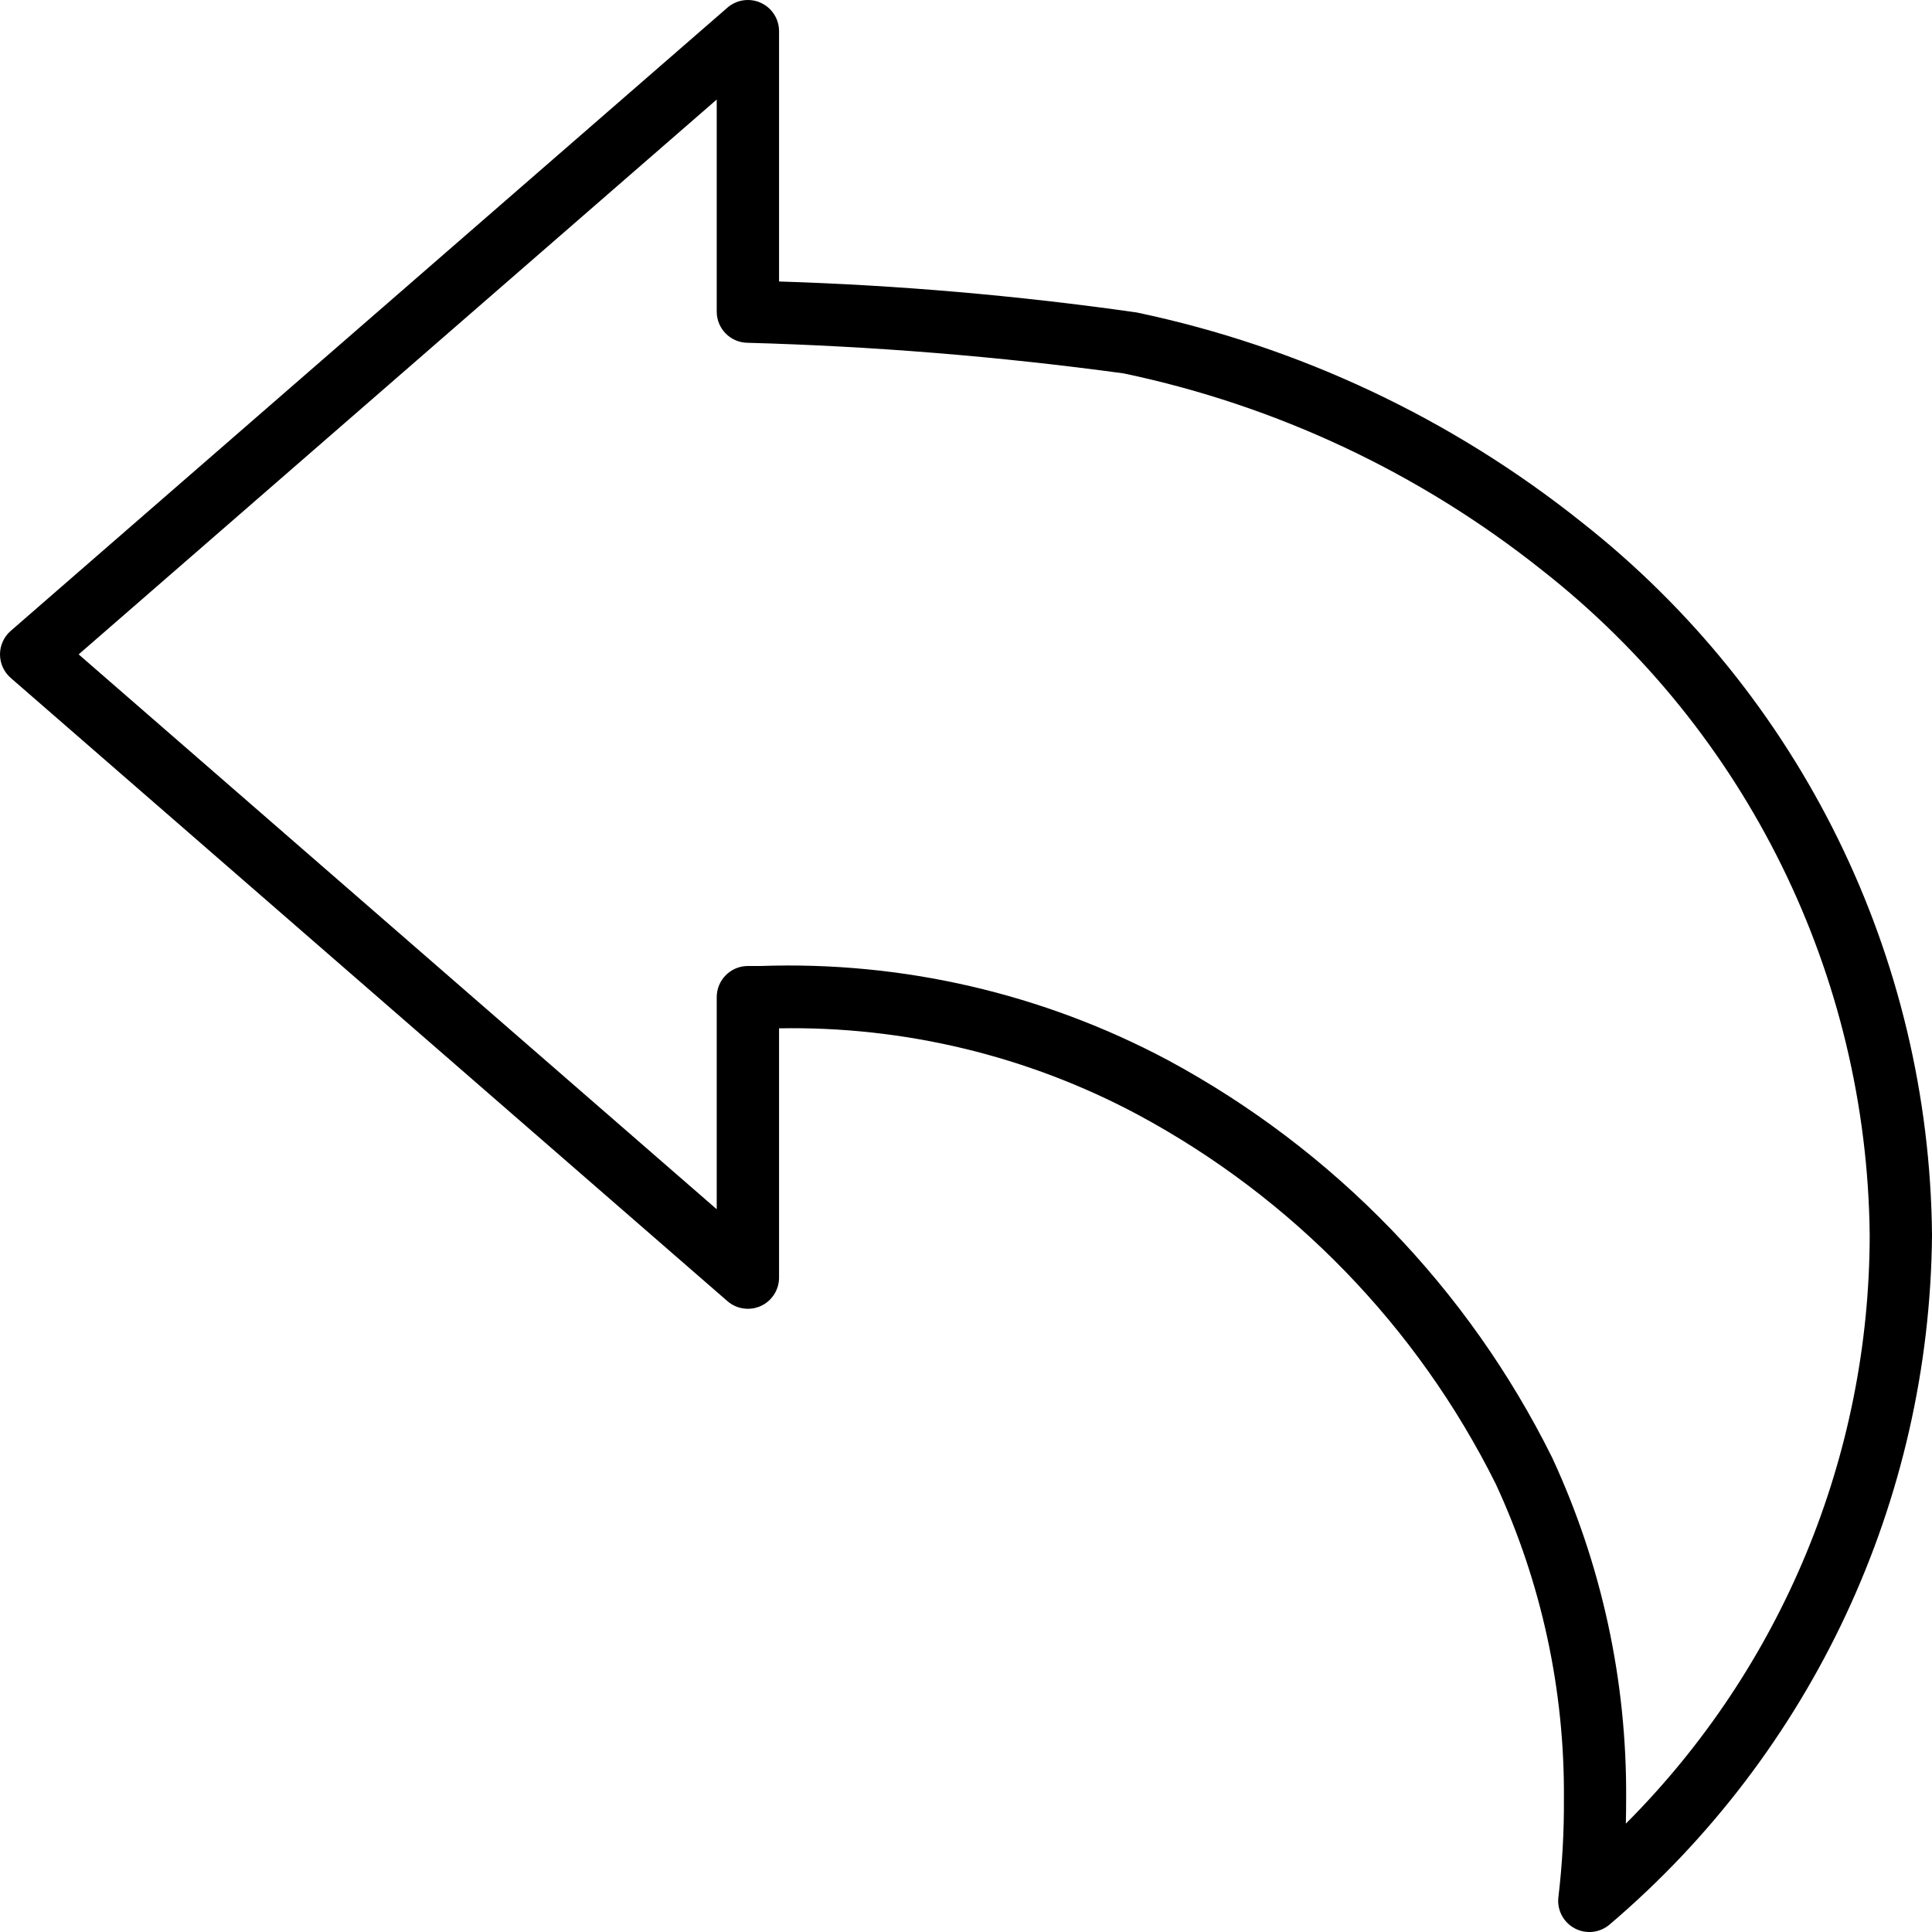
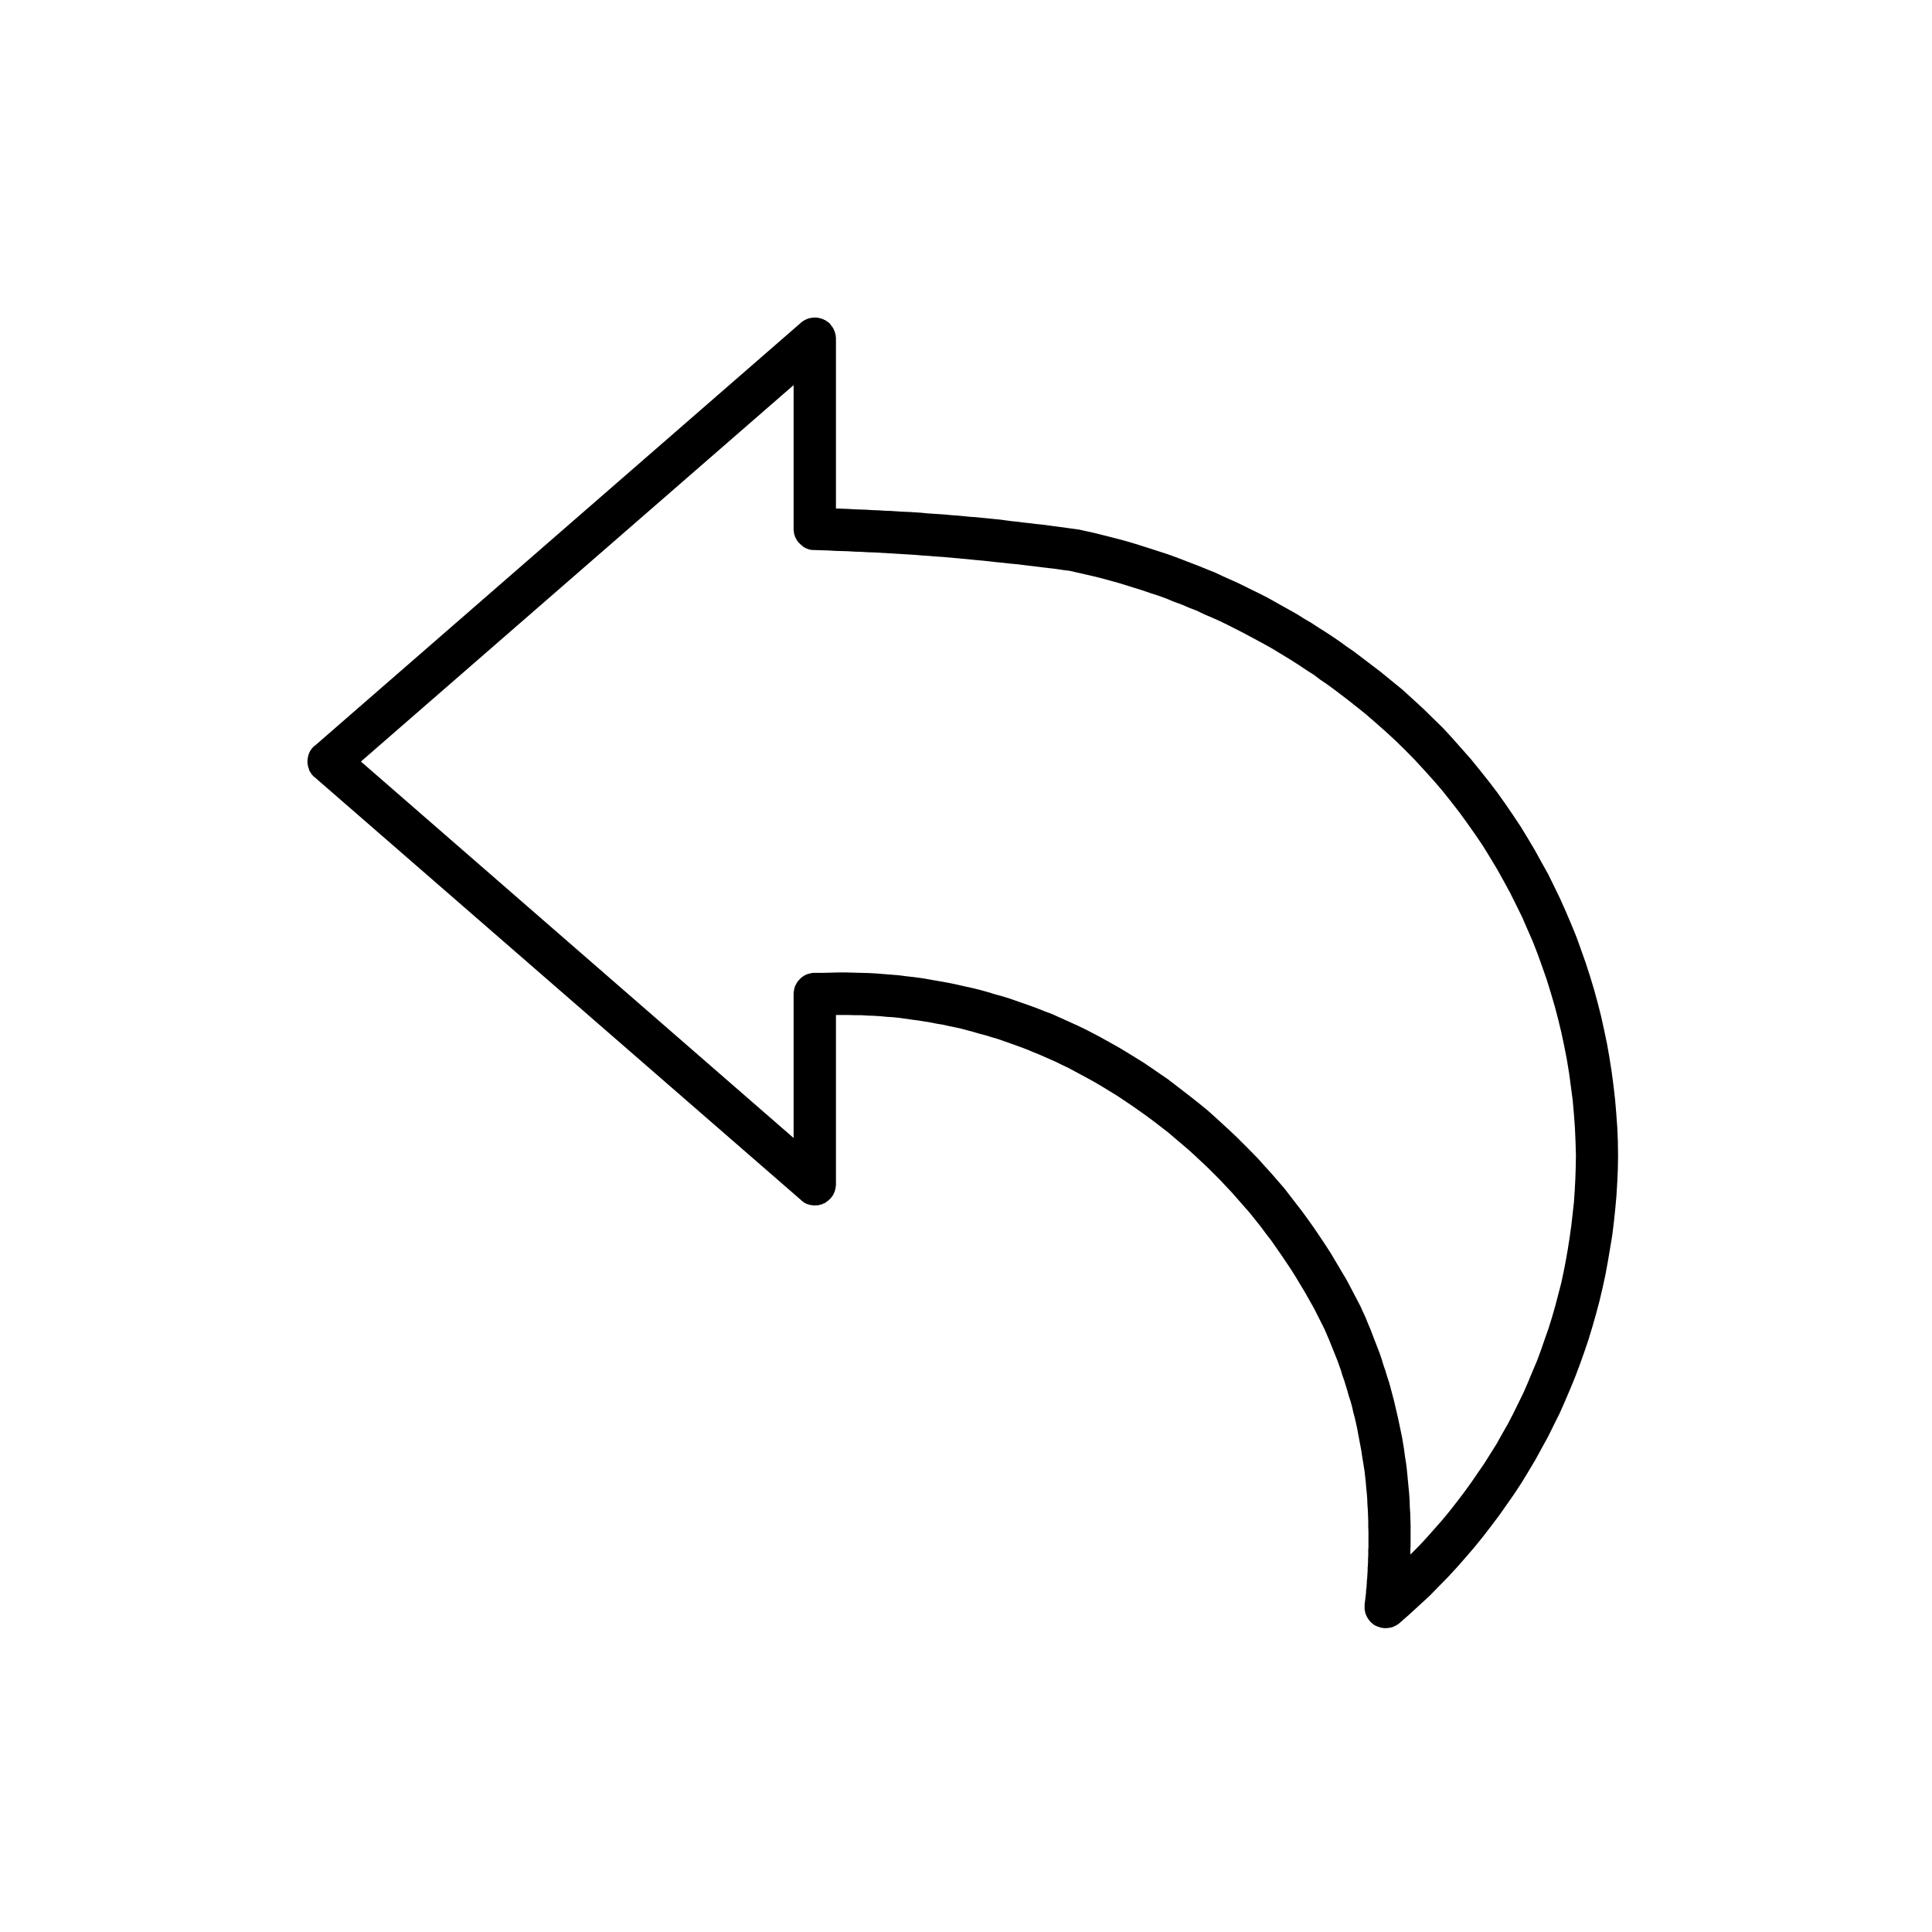
- <svg xmlns="http://www.w3.org/2000/svg" viewBox="0 0 496 496" preserveAspectRatio="none">
-   <path d="m406.027 134.035c-33.344-26.613-72.457-45.043-114.207-53.816-30.438-4.34-61.09-6.996-91.816-7.953v-64.266c0-3.133-1.828-5.98-4.68-7.277-2.855-1.301-6.203-.816-8.57 1.238l-184 160c-1.746 1.52-2.754 3.723-2.754 6.039 0 2.32 1.008 4.523 2.754 6.043l184 160c2.367 2.055 5.715 2.539 8.57 1.238 2.852-1.297 4.68-4.145 4.68-7.281v-64c32.062-.582 63.746 7.031 92.039 22.129 39.727 21.344 71.855 54.484 91.961 94.848 11.73 25.309 17.707 52.906 17.496 80.801.055 8.434-.414 16.859-1.41 25.234-.41 3.285 1.246 6.484 4.172 8.047 2.922 1.562 6.5 1.16 9.008-1.008 51.945-44.195 82.133-108.77 82.734-176.969-.664-71.508-33.766-138.844-89.977-183.047zm11.375 334.145c.051-2.082.074-4.215.074-6.402.211-30.246-6.277-60.164-19.008-87.598-21.535-43.379-55.988-79.016-98.617-102-32.148-17.129-68.246-25.469-104.648-24.18h-3.312c-4.375.062-7.887 3.629-7.887 8v54.449l-163.809-142.449 163.809-142.445v54.445c0 4.348 3.465 7.898 7.809 8 32.332.883 64.598 3.504 96.648 7.859 39.305 8.25 76.133 25.582 107.543 50.613 52.422 41.191 83.32 103.945 84 170.609-.059 56.664-22.566 110.996-62.602 151.098zm0 0" />
+ <svg xmlns="http://www.w3.org/2000/svg" xmlns:xlink="http://www.w3.org/1999/xlink" version="1.1" preserveAspectRatio="xMidYMid meet" viewBox="0 0 95.82 95.82" width="95.82" height="95.82">
+   <defs>
+     <path d="M40.59 15.76L40.62 15.77L40.64 15.78L40.67 15.78L40.82 15.83L40.84 15.84L40.87 15.86L40.9 15.87L40.93 15.88L40.96 15.9L40.98 15.92L41.01 15.93L41.03 15.95L41.06 15.97L41.08 15.98L41.12 16.02L41.15 16.04L41.17 16.06L41.19 16.1L41.21 16.12L41.22 16.14L41.24 16.16L41.26 16.19L41.28 16.21L41.29 16.23L41.31 16.26L41.32 16.28L41.34 16.31L41.35 16.34L41.36 16.36L41.37 16.39L41.39 16.42L41.4 16.44L41.41 16.47L41.41 16.5L41.43 16.56L41.44 16.58L41.44 16.61L41.45 16.64L41.45 16.7L41.46 16.74L41.46 25.22L41.76 25.23L42.06 25.24L42.37 25.26L42.67 25.27L42.97 25.28L43.27 25.3L43.58 25.31L43.87 25.33L44.18 25.34L44.78 25.38L45.08 25.39L45.69 25.43L45.98 25.46L46.59 25.5L46.89 25.52L47.19 25.55L47.49 25.57L48.1 25.63L48.39 25.65L49 25.71L49.29 25.74L49.6 25.77L49.89 25.81L50.2 25.85L50.49 25.88L50.8 25.92L51.09 25.95L51.4 25.99L51.7 26.02L52 26.06L52.3 26.1L52.89 26.18L53.19 26.22L53.49 26.26L53.9 26.35L54.31 26.44L55.53 26.75L55.93 26.86L56.33 26.98L57.12 27.23L57.92 27.49L58.31 27.63L58.7 27.78L59.09 27.93L59.48 28.08L59.87 28.24L60.25 28.39L60.63 28.57L61.01 28.74L61.39 28.91L62.14 29.28L62.51 29.46L62.88 29.65L63.61 30.06L63.97 30.26L64.34 30.47L64.69 30.69L65.05 30.9L65.4 31.13L65.75 31.35L66.1 31.58L66.45 31.82L66.78 32.06L67.13 32.3L67.46 32.55L68.13 33.06L68.46 33.31L69.01 33.76L69.55 34.2L70.58 35.14L71.08 35.63L71.57 36.11L72.04 36.62L72.96 37.66L73.39 38.19L73.82 38.73L74.24 39.28L74.64 39.84L75.03 40.41L75.41 40.98L75.77 41.57L76.12 42.16L76.45 42.76L76.78 43.35L77.08 43.96L77.38 44.58L77.66 45.21L77.93 45.84L78.19 46.48L78.42 47.12L78.65 47.77L78.86 48.42L79.06 49.08L79.24 49.74L79.41 50.41L79.56 51.09L79.7 51.76L79.82 52.44L79.93 53.14L80.02 53.82L80.1 54.51L80.16 55.21L80.21 55.9L80.24 56.6L80.25 57.3L80.24 57.97L80.21 58.64L80.17 59.3L80.11 59.97L80.04 60.63L79.96 61.28L79.85 61.94L79.74 62.59L79.62 63.24L79.48 63.88L79.33 64.52L79.16 65.16L78.98 65.79L78.79 66.42L78.58 67.04L78.36 67.66L78.13 68.27L77.88 68.88L77.62 69.49L77.36 70.08L77.07 70.66L76.78 71.25L76.46 71.83L76.15 72.4L75.81 72.97L75.47 73.53L75.11 74.08L74.36 75.15L73.96 75.68L73.56 76.2L73.14 76.72L72.71 77.22L72.28 77.71L71.83 78.2L71.36 78.68L70.9 79.15L70.41 79.6L69.91 80.06L69.41 80.5L69.38 80.52L69.36 80.54L69.3 80.58L69.28 80.59L69.25 80.61L69.22 80.62L69.2 80.64L69.14 80.66L69.11 80.68L68.99 80.72L68.96 80.72L68.9 80.74L68.83 80.74L68.8 80.75L68.62 80.75L68.59 80.74L68.56 80.74L68.53 80.73L68.5 80.73L68.29 80.66L68.26 80.64L68.22 80.63L68.19 80.61L68.17 80.6L68.11 80.56L68.09 80.54L68.06 80.52L68.02 80.48L67.99 80.46L67.93 80.39L67.91 80.36L67.89 80.34L67.87 80.31L67.85 80.29L67.84 80.26L67.82 80.24L67.81 80.21L67.79 80.18L67.78 80.16L67.77 80.13L67.75 80.1L67.71 79.98L67.71 79.95L67.69 79.89L67.69 79.86L67.68 79.83L67.68 79.57L67.72 79.25L67.73 79.16L67.75 78.99L67.75 78.91L67.78 78.67L67.78 78.59L67.79 78.5L67.79 78.41L67.81 78.25L67.81 78.17L67.82 78.09L67.82 78.01L67.83 77.92L67.83 77.75L67.84 77.67L67.84 77.59L67.85 77.51L67.85 77.26L67.86 77.18L67.86 76.85L67.87 76.76L67.87 75.99L67.86 75.71L67.86 75.44L67.85 75.17L67.84 74.9L67.82 74.63L67.81 74.35L67.79 74.08L67.76 73.8L67.74 73.54L67.68 72.99L67.64 72.73L67.55 72.18L67.51 71.91L67.46 71.65L67.41 71.38L67.31 70.85L67.25 70.57L67.19 70.31L67.12 70.05L67.06 69.78L66.99 69.52L66.9 69.25L66.83 69L66.67 68.47L66.58 68.22L66.5 67.95L66.32 67.45L65.91 66.43L65.69 65.92L65.57 65.68L65.17 64.89L64.95 64.5L64.73 64.11L64.28 63.36L64.05 62.99L63.56 62.26L63.06 61.54L62.79 61.19L62.53 60.84L61.98 60.15L61.69 59.82L61.4 59.49L61.12 59.17L60.81 58.84L60.52 58.53L59.9 57.91L59.57 57.6L59.26 57.31L58.93 57.01L57.93 56.16L57.58 55.89L57.23 55.62L56.88 55.36L56.53 55.11L56.16 54.85L55.43 54.36L54.68 53.9L54.29 53.67L53.91 53.46L53.52 53.25L53.24 53.1L52.96 52.95L52.68 52.82L52.4 52.68L52.11 52.55L51.54 52.3L51.24 52.18L50.96 52.06L50.37 51.84L49.49 51.53L49.18 51.44L48.89 51.35L48.58 51.27L48.28 51.18L47.98 51.1L47.68 51.02L47.37 50.95L47.07 50.89L46.76 50.82L46.45 50.77L46.15 50.71L45.84 50.66L45.53 50.61L45.22 50.57L44.59 50.48L44.29 50.45L43.97 50.43L43.66 50.4L43.34 50.38L43.04 50.37L42.72 50.35L42.41 50.35L42.09 50.34L41.46 50.34L41.46 58.79L41.45 58.82L41.45 58.88L41.44 58.91L41.44 58.94L41.41 59.04L41.41 59.06L41.39 59.12L41.37 59.15L41.36 59.17L41.34 59.23L41.32 59.25L41.31 59.28L41.29 59.3L41.28 59.33L41.24 59.37L41.22 59.4L41.21 59.42L41.15 59.48L41.12 59.5L41.06 59.56L41.03 59.58L41.01 59.59L40.98 59.61L40.96 59.64L40.93 59.65L40.9 59.67L40.84 59.69L40.82 59.7L40.79 59.72L40.73 59.74L40.7 59.74L40.64 59.76L40.62 59.77L40.59 59.77L40.56 59.78L40.44 59.78L40.41 59.79L40.38 59.78L40.3 59.78L40.26 59.77L40.23 59.77L40.2 59.76L40.17 59.76L40.11 59.74L40.09 59.73L40.06 59.73L40.03 59.72L40 59.7L39.98 59.69L39.92 59.67L39.9 59.65L39.87 59.64L39.85 59.61L39.82 59.6L39.8 59.58L39.77 59.56L39.73 59.52L15.62 38.56L15.6 38.54L15.58 38.53L15.56 38.51L15.54 38.5L15.53 38.48L15.48 38.43L15.47 38.41L15.44 38.38L15.41 38.32L15.39 38.3L15.37 38.26L15.36 38.25L15.33 38.19L15.33 38.16L15.32 38.14L15.31 38.11L15.3 38.09L15.3 38.07L15.28 38.03L15.28 38.01L15.27 37.99L15.27 37.94L15.26 37.92L15.26 37.88L15.25 37.86L15.25 37.68L15.26 37.66L15.26 37.61L15.27 37.59L15.27 37.55L15.28 37.53L15.28 37.49L15.3 37.45L15.3 37.43L15.33 37.37L15.33 37.35L15.39 37.23L15.41 37.21L15.42 37.19L15.43 37.18L15.45 37.14L15.5 37.09L15.51 37.07L15.53 37.06L15.54 37.04L15.6 36.99L15.62 36.98L39.73 16L39.77 15.96L39.8 15.95L39.82 15.93L39.85 15.91L39.87 15.9L39.9 15.88L39.92 15.87L39.95 15.86L39.98 15.84L40 15.83L40.09 15.8L40.11 15.79L40.14 15.78L40.17 15.78L40.2 15.77L40.23 15.77L40.26 15.76L40.3 15.76L40.32 15.75L40.5 15.75L40.53 15.76L40.59 15.76ZM39.36 56.44L39.36 49.26L39.37 49.2L39.37 49.16L39.39 49.08L39.39 49.03L39.41 48.99L39.43 48.91L39.45 48.87L39.47 48.84L39.51 48.76L39.53 48.73L39.55 48.69L39.58 48.66L39.6 48.63L39.76 48.47L39.79 48.45L39.83 48.43L39.86 48.4L39.94 48.36L39.97 48.34L40.01 48.33L40.05 48.31L40.17 48.28L40.22 48.27L40.31 48.25L40.83 48.25L41.59 48.23L41.96 48.23L43.09 48.26L43.46 48.28L43.83 48.31L44.58 48.37L44.96 48.42L45.32 48.46L45.7 48.51L46.8 48.7L47.17 48.77L47.54 48.85L47.89 48.93L48.26 49.01L48.62 49.1L48.98 49.2L49.34 49.31L49.7 49.41L50.06 49.52L51.12 49.89L51.47 50.02L51.82 50.16L52.17 50.29L52.86 50.6L53.19 50.75L53.54 50.91L53.87 51.07L54.54 51.42L55.42 51.91L55.84 52.16L56.7 52.69L57.1 52.96L57.52 53.25L57.93 53.53L58.32 53.83L59.11 54.44L59.5 54.75L59.88 55.06L60.25 55.39L60.98 56.06L61.34 56.4L62.04 57.1L62.39 57.46L62.72 57.83L63.05 58.19L63.7 58.94L64 59.33L64.61 60.12L64.9 60.52L65.19 60.93L65.46 61.33L65.74 61.75L66.01 62.17L66.77 63.45L67.01 63.9L67.24 64.34L67.47 64.78L67.6 65.07L67.73 65.35L67.85 65.65L67.97 65.93L68.08 66.22L68.42 67.1L68.52 67.39L68.61 67.69L68.71 67.98L68.8 68.28L68.9 68.58L68.98 68.88L69.06 69.18L69.14 69.48L69.35 70.39L69.54 71.3L69.64 71.91L69.68 72.22L69.73 72.53L69.77 72.84L69.8 73.15L69.83 73.46L69.86 73.77L69.89 74.08L69.91 74.39L69.92 74.71L69.94 75.01L69.96 75.64L69.96 76.74L69.95 76.76L69.95 77.1L70.36 76.69L70.76 76.26L71.15 75.82L71.53 75.39L71.9 74.94L72.26 74.48L72.61 74.02L72.95 73.55L73.28 73.07L73.61 72.59L74.22 71.62L74.5 71.12L74.79 70.61L75.05 70.11L75.56 69.07L75.79 68.54L76.01 68.01L76.23 67.49L76.43 66.95L76.62 66.4L76.81 65.86L76.98 65.31L77.14 64.75L77.43 63.64L77.55 63.08L77.66 62.51L77.76 61.94L77.85 61.36L77.93 60.79L78.06 59.64L78.1 59.06L78.13 58.48L78.15 57.89L78.16 57.3L78.14 56.62L78.11 55.93L78.06 55.25L78 54.57L77.91 53.89L77.82 53.22L77.71 52.55L77.58 51.88L77.44 51.22L77.28 50.56L77.11 49.91L76.92 49.26L76.72 48.61L76.5 47.98L76.27 47.34L76.03 46.72L75.76 46.1L75.49 45.48L75.19 44.87L74.89 44.27L74.57 43.68L74.24 43.09L73.89 42.51L73.54 41.94L73.16 41.38L72.78 40.84L72.38 40.29L71.96 39.75L71.54 39.22L71.1 38.71L70.65 38.21L70.19 37.71L69.71 37.22L69.22 36.74L68.72 36.28L68.2 35.82L67.69 35.38L67.15 34.95L66.82 34.69L66.15 34.18L65.82 33.94L65.48 33.71L65.15 33.46L64.8 33.24L64.46 33.01L64.1 32.78L63.76 32.57L63.05 32.14L62.69 31.94L62.32 31.74L61.59 31.35L60.86 30.98L60.49 30.8L60.11 30.63L59.73 30.47L59.36 30.29L58.97 30.14L58.6 29.98L58.21 29.84L57.83 29.68L57.44 29.54L57.04 29.41L56.66 29.28L55.47 28.91L55.07 28.8L54.67 28.69L54.27 28.59L53.05 28.31L52.72 28.27L52.39 28.22L51.72 28.14L51.4 28.1L50.73 28.02L50.4 27.98L50.07 27.95L49.73 27.91L49.4 27.88L49.07 27.84L47.73 27.71L47.4 27.68L46.73 27.62L46.4 27.6L46.06 27.57L45.73 27.55L45.4 27.52L43.39 27.4L43.06 27.39L42.72 27.37L42.4 27.36L42.06 27.34L41.39 27.32L41.06 27.3L40.39 27.28L40.3 27.28L40.25 27.27L40.21 27.27L40.17 27.26L40.12 27.25L40.08 27.23L40.04 27.22L40.01 27.21L39.89 27.15L39.86 27.13L39.82 27.1L39.79 27.07L39.76 27.05L39.6 26.9L39.58 26.87L39.55 26.84L39.53 26.8L39.51 26.77L39.49 26.73L39.47 26.7L39.43 26.62L39.41 26.54L39.39 26.5L39.38 26.45L39.38 26.41L39.37 26.36L39.37 26.32L39.36 26.28L39.36 19.1L17.9 37.77L39.36 56.44Z" id="cGgTj3PDL" />
+     <path d="M40.59 15.76L40.62 15.77L40.64 15.78L40.67 15.78L40.82 15.83L40.84 15.84L40.87 15.86L40.9 15.87L40.93 15.88L40.96 15.9L40.98 15.92L41.01 15.93L41.03 15.95L41.06 15.97L41.08 15.98L41.12 16.02L41.15 16.04L41.17 16.06L41.19 16.1L41.21 16.12L41.22 16.14L41.24 16.16L41.26 16.19L41.28 16.21L41.29 16.23L41.31 16.26L41.32 16.28L41.34 16.31L41.35 16.34L41.36 16.36L41.37 16.39L41.39 16.42L41.4 16.44L41.41 16.47L41.41 16.5L41.43 16.56L41.44 16.58L41.44 16.61L41.45 16.64L41.45 16.7L41.46 16.74L41.46 25.22L41.76 25.23L42.06 25.24L42.37 25.26L42.67 25.27L42.97 25.28L43.27 25.3L43.58 25.31L43.87 25.33L44.18 25.34L44.78 25.38L45.08 25.39L45.69 25.43L45.98 25.46L46.59 25.5L46.89 25.52L47.19 25.55L47.49 25.57L48.1 25.63L48.39 25.65L49 25.71L49.29 25.74L49.6 25.77L49.89 25.81L50.2 25.85L50.49 25.88L50.8 25.92L51.09 25.95L51.4 25.99L51.7 26.02L52 26.06L52.3 26.1L52.89 26.18L53.19 26.22L53.49 26.26L53.9 26.35L54.31 26.44L55.53 26.75L55.93 26.86L56.33 26.98L57.12 27.23L57.92 27.49L58.31 27.63L58.7 27.78L59.09 27.93L59.48 28.08L59.87 28.24L60.25 28.39L60.63 28.57L61.01 28.74L61.39 28.91L62.14 29.28L62.51 29.46L62.88 29.65L63.61 30.06L63.97 30.26L64.34 30.47L64.69 30.69L65.05 30.9L65.4 31.13L65.75 31.35L66.1 31.58L66.45 31.82L66.78 32.06L67.13 32.3L67.46 32.55L68.13 33.06L68.46 33.31L69.01 33.76L69.55 34.2L70.58 35.14L71.08 35.63L71.57 36.11L72.04 36.62L72.96 37.66L73.39 38.19L73.82 38.73L74.24 39.28L74.64 39.84L75.03 40.41L75.41 40.98L75.77 41.57L76.12 42.16L76.45 42.76L76.78 43.35L77.08 43.96L77.38 44.58L77.66 45.21L77.93 45.84L78.19 46.48L78.42 47.12L78.65 47.77L78.86 48.42L79.06 49.08L79.24 49.74L79.41 50.41L79.56 51.09L79.7 51.76L79.82 52.44L79.93 53.14L80.02 53.82L80.1 54.51L80.16 55.21L80.21 55.9L80.24 56.6L80.25 57.3L80.24 57.97L80.21 58.64L80.17 59.3L80.11 59.97L80.04 60.63L79.96 61.28L79.85 61.94L79.74 62.59L79.62 63.24L79.48 63.88L79.33 64.52L79.16 65.16L78.98 65.79L78.79 66.42L78.58 67.04L78.36 67.66L78.13 68.27L77.88 68.88L77.62 69.49L77.36 70.08L77.07 70.66L76.78 71.25L76.46 71.83L76.15 72.4L75.81 72.97L75.47 73.53L75.11 74.08L74.36 75.15L73.96 75.68L73.56 76.2L73.14 76.72L72.71 77.22L72.28 77.71L71.83 78.2L71.36 78.68L70.9 79.15L70.41 79.6L69.91 80.06L69.41 80.5L69.38 80.52L69.36 80.54L69.3 80.58L69.28 80.59L69.25 80.61L69.22 80.62L69.2 80.64L69.14 80.66L69.11 80.68L68.99 80.72L68.96 80.72L68.9 80.74L68.83 80.74L68.8 80.75L68.62 80.75L68.59 80.74L68.56 80.74L68.53 80.73L68.5 80.73L68.29 80.66L68.26 80.64L68.22 80.63L68.19 80.61L68.17 80.6L68.11 80.56L68.09 80.54L68.06 80.52L68.02 80.48L67.99 80.46L67.93 80.39L67.91 80.36L67.89 80.34L67.87 80.31L67.85 80.29L67.84 80.26L67.82 80.24L67.81 80.21L67.79 80.18L67.78 80.16L67.77 80.13L67.75 80.1L67.71 79.98L67.71 79.95L67.69 79.89L67.69 79.86L67.68 79.83L67.68 79.57L67.72 79.25L67.73 79.16L67.75 78.99L67.75 78.91L67.78 78.67L67.78 78.59L67.79 78.5L67.79 78.41L67.81 78.25L67.81 78.17L67.82 78.09L67.82 78.01L67.83 77.92L67.83 77.75L67.84 77.67L67.84 77.59L67.85 77.51L67.85 77.26L67.86 77.18L67.86 76.85L67.87 76.76L67.87 75.99L67.86 75.71L67.86 75.44L67.85 75.17L67.84 74.9L67.82 74.63L67.81 74.35L67.79 74.08L67.76 73.8L67.74 73.54L67.68 72.99L67.64 72.73L67.55 72.18L67.51 71.91L67.46 71.65L67.41 71.38L67.31 70.85L67.25 70.57L67.19 70.31L67.12 70.05L67.06 69.78L66.99 69.52L66.9 69.25L66.83 69L66.67 68.47L66.58 68.22L66.5 67.95L66.32 67.45L65.91 66.43L65.69 65.92L65.57 65.68L65.17 64.89L64.95 64.5L64.73 64.11L64.28 63.36L64.05 62.99L63.56 62.26L63.06 61.54L62.79 61.19L62.53 60.84L61.98 60.15L61.69 59.82L61.4 59.49L61.12 59.17L60.81 58.84L60.52 58.53L59.9 57.91L59.57 57.6L59.26 57.31L58.93 57.01L57.93 56.16L57.58 55.89L57.23 55.62L56.88 55.36L56.53 55.11L56.16 54.85L55.43 54.36L54.68 53.9L54.29 53.67L53.91 53.46L53.52 53.25L53.24 53.1L52.96 52.95L52.68 52.82L52.4 52.68L52.11 52.55L51.54 52.3L51.24 52.18L50.96 52.06L50.37 51.84L49.49 51.53L49.18 51.44L48.89 51.35L48.58 51.27L48.28 51.18L47.98 51.1L47.68 51.02L47.37 50.95L47.07 50.89L46.76 50.82L46.45 50.77L46.15 50.71L45.84 50.66L45.53 50.61L45.22 50.57L44.59 50.48L44.29 50.45L43.97 50.43L43.66 50.4L43.34 50.38L43.04 50.37L42.72 50.35L42.41 50.35L42.09 50.34L41.46 50.34L41.46 58.79L41.45 58.82L41.45 58.88L41.44 58.91L41.44 58.94L41.41 59.04L41.41 59.06L41.39 59.12L41.37 59.15L41.36 59.17L41.34 59.23L41.32 59.25L41.31 59.28L41.29 59.3L41.28 59.33L41.24 59.37L41.22 59.4L41.21 59.42L41.15 59.48L41.12 59.5L41.06 59.56L41.03 59.58L41.01 59.59L40.98 59.61L40.96 59.64L40.93 59.65L40.9 59.67L40.84 59.69L40.82 59.7L40.79 59.72L40.73 59.74L40.7 59.74L40.64 59.76L40.62 59.77L40.59 59.77L40.56 59.78L40.44 59.78L40.41 59.79L40.38 59.78L40.3 59.78L40.26 59.77L40.23 59.77L40.2 59.76L40.17 59.76L40.11 59.74L40.09 59.73L40.06 59.73L40.03 59.72L40 59.7L39.98 59.69L39.92 59.67L39.9 59.65L39.87 59.64L39.85 59.61L39.82 59.6L39.8 59.58L39.77 59.56L39.73 59.52L15.62 38.56L15.6 38.54L15.58 38.53L15.56 38.51L15.54 38.5L15.53 38.48L15.48 38.43L15.47 38.41L15.44 38.38L15.41 38.32L15.39 38.3L15.37 38.26L15.36 38.25L15.33 38.19L15.33 38.16L15.32 38.14L15.31 38.11L15.3 38.09L15.3 38.07L15.28 38.03L15.28 38.01L15.27 37.99L15.27 37.94L15.26 37.92L15.26 37.88L15.25 37.86L15.25 37.68L15.26 37.66L15.26 37.61L15.27 37.59L15.27 37.55L15.28 37.53L15.28 37.49L15.3 37.45L15.3 37.43L15.33 37.37L15.33 37.35L15.39 37.23L15.41 37.21L15.42 37.19L15.43 37.18L15.45 37.14L15.5 37.09L15.51 37.07L15.53 37.06L15.54 37.04L15.6 36.99L15.62 36.98L39.73 16L39.77 15.96L39.8 15.95L39.82 15.93L39.85 15.91L39.87 15.9L39.9 15.88L39.92 15.87L39.95 15.86L39.98 15.84L40 15.83L40.09 15.8L40.11 15.79L40.14 15.78L40.17 15.78L40.2 15.77L40.23 15.77L40.26 15.76L40.3 15.76L40.32 15.75L40.5 15.75L40.53 15.76L40.59 15.76ZM39.36 56.44L39.36 49.26L39.37 49.2L39.37 49.16L39.39 49.08L39.39 49.03L39.41 48.99L39.43 48.91L39.45 48.87L39.47 48.84L39.51 48.76L39.53 48.73L39.55 48.69L39.58 48.66L39.6 48.63L39.76 48.47L39.79 48.45L39.83 48.43L39.86 48.4L39.94 48.36L39.97 48.34L40.01 48.33L40.05 48.31L40.17 48.28L40.22 48.27L40.31 48.25L40.83 48.25L41.59 48.23L41.96 48.23L43.09 48.26L43.46 48.28L43.83 48.31L44.58 48.37L44.96 48.42L45.32 48.46L45.7 48.51L46.8 48.7L47.17 48.77L47.54 48.85L47.89 48.93L48.26 49.01L48.62 49.1L48.98 49.2L49.34 49.31L49.7 49.41L50.06 49.52L51.12 49.89L51.47 50.02L51.82 50.16L52.17 50.29L52.86 50.6L53.19 50.75L53.54 50.91L53.87 51.07L54.54 51.42L55.42 51.91L55.84 52.16L56.7 52.69L57.1 52.96L57.52 53.25L57.93 53.53L58.32 53.83L59.11 54.44L59.5 54.75L59.88 55.06L60.25 55.39L60.98 56.06L61.34 56.4L62.04 57.1L62.39 57.46L62.72 57.83L63.05 58.19L63.7 58.94L64 59.33L64.61 60.12L64.9 60.52L65.19 60.93L65.46 61.33L65.74 61.75L66.01 62.17L66.77 63.45L67.01 63.9L67.24 64.34L67.47 64.78L67.6 65.07L67.73 65.35L67.85 65.65L67.97 65.93L68.08 66.22L68.42 67.1L68.52 67.39L68.61 67.69L68.71 67.98L68.8 68.28L68.9 68.58L68.98 68.88L69.06 69.18L69.14 69.48L69.35 70.39L69.54 71.3L69.64 71.91L69.68 72.22L69.73 72.53L69.77 72.84L69.8 73.15L69.83 73.46L69.86 73.77L69.89 74.08L69.91 74.39L69.92 74.71L69.94 75.01L69.96 75.64L69.96 76.74L69.95 76.76L69.95 77.1L70.36 76.69L70.76 76.26L71.15 75.82L71.53 75.39L71.9 74.94L72.26 74.48L72.61 74.02L72.95 73.55L73.28 73.07L73.61 72.59L74.22 71.62L74.5 71.12L74.79 70.61L75.05 70.11L75.56 69.07L75.79 68.54L76.01 68.01L76.23 67.49L76.43 66.95L76.62 66.4L76.81 65.86L76.98 65.31L77.14 64.75L77.43 63.64L77.55 63.08L77.66 62.51L77.76 61.94L77.85 61.36L77.93 60.79L78.06 59.64L78.1 59.06L78.13 58.48L78.15 57.89L78.16 57.3L78.14 56.62L78.11 55.93L78.06 55.25L78 54.57L77.91 53.89L77.82 53.22L77.71 52.55L77.58 51.88L77.44 51.22L77.28 50.56L77.11 49.91L76.92 49.26L76.72 48.61L76.5 47.98L76.27 47.34L76.03 46.72L75.76 46.1L75.49 45.48L75.19 44.87L74.89 44.27L74.57 43.68L74.24 43.09L73.89 42.51L73.54 41.94L73.16 41.38L72.78 40.84L72.38 40.29L71.96 39.75L71.54 39.22L71.1 38.71L70.65 38.21L70.19 37.71L69.71 37.22L69.22 36.74L68.72 36.28L68.2 35.82L67.69 35.38L67.15 34.95L66.82 34.69L66.15 34.18L65.82 33.94L65.48 33.71L65.15 33.46L64.8 33.24L64.46 33.01L64.1 32.78L63.76 32.57L63.05 32.14L62.69 31.94L62.32 31.74L61.59 31.35L60.86 30.98L60.49 30.8L60.11 30.63L59.73 30.47L59.36 30.29L58.97 30.14L58.6 29.98L58.21 29.84L57.83 29.68L57.44 29.54L57.04 29.41L56.66 29.28L55.47 28.91L55.07 28.8L54.67 28.69L54.27 28.59L53.05 28.31L52.72 28.27L52.39 28.22L51.72 28.14L51.4 28.1L50.73 28.02L50.4 27.98L50.07 27.95L49.73 27.91L49.4 27.88L49.07 27.84L47.73 27.71L47.4 27.68L46.73 27.62L46.4 27.6L46.06 27.57L45.73 27.55L45.4 27.52L43.39 27.4L43.06 27.39L42.72 27.37L42.4 27.36L42.06 27.34L41.39 27.32L41.06 27.3L40.39 27.28L40.3 27.28L40.25 27.27L40.21 27.27L40.17 27.26L40.12 27.25L40.08 27.23L40.04 27.22L40.01 27.21L39.89 27.15L39.86 27.13L39.82 27.1L39.79 27.07L39.76 27.05L39.6 26.9L39.58 26.87L39.55 26.84L39.53 26.8L39.51 26.77L39.49 26.73L39.47 26.7L39.43 26.62L39.41 26.54L39.39 26.5L39.38 26.45L39.38 26.41L39.37 26.36L39.37 26.32L39.36 26.28L39.36 19.1L17.9 37.77L39.36 56.44Z" id="gjuf0iOPN" />
+   </defs>
+   <g>
+     <g>
+       <g>
+         <use xlink:href="#cGgTj3PDL" opacity="1" fill="#000000" fill-opacity="1" />
+         <g>
+           <use xlink:href="#cGgTj3PDL" opacity="1" fill-opacity="0" stroke="#000000" stroke-width="1" stroke-opacity="0" />
+         </g>
+       </g>
+       <g>
+         <use xlink:href="#gjuf0iOPN" opacity="1" fill="#000000" fill-opacity="0" />
+         <g>
+           <use xlink:href="#gjuf0iOPN" opacity="1" fill-opacity="0" stroke="#000000" stroke-width="1" stroke-opacity="0" />
+         </g>
+       </g>
+     </g>
+   </g>
</svg>
